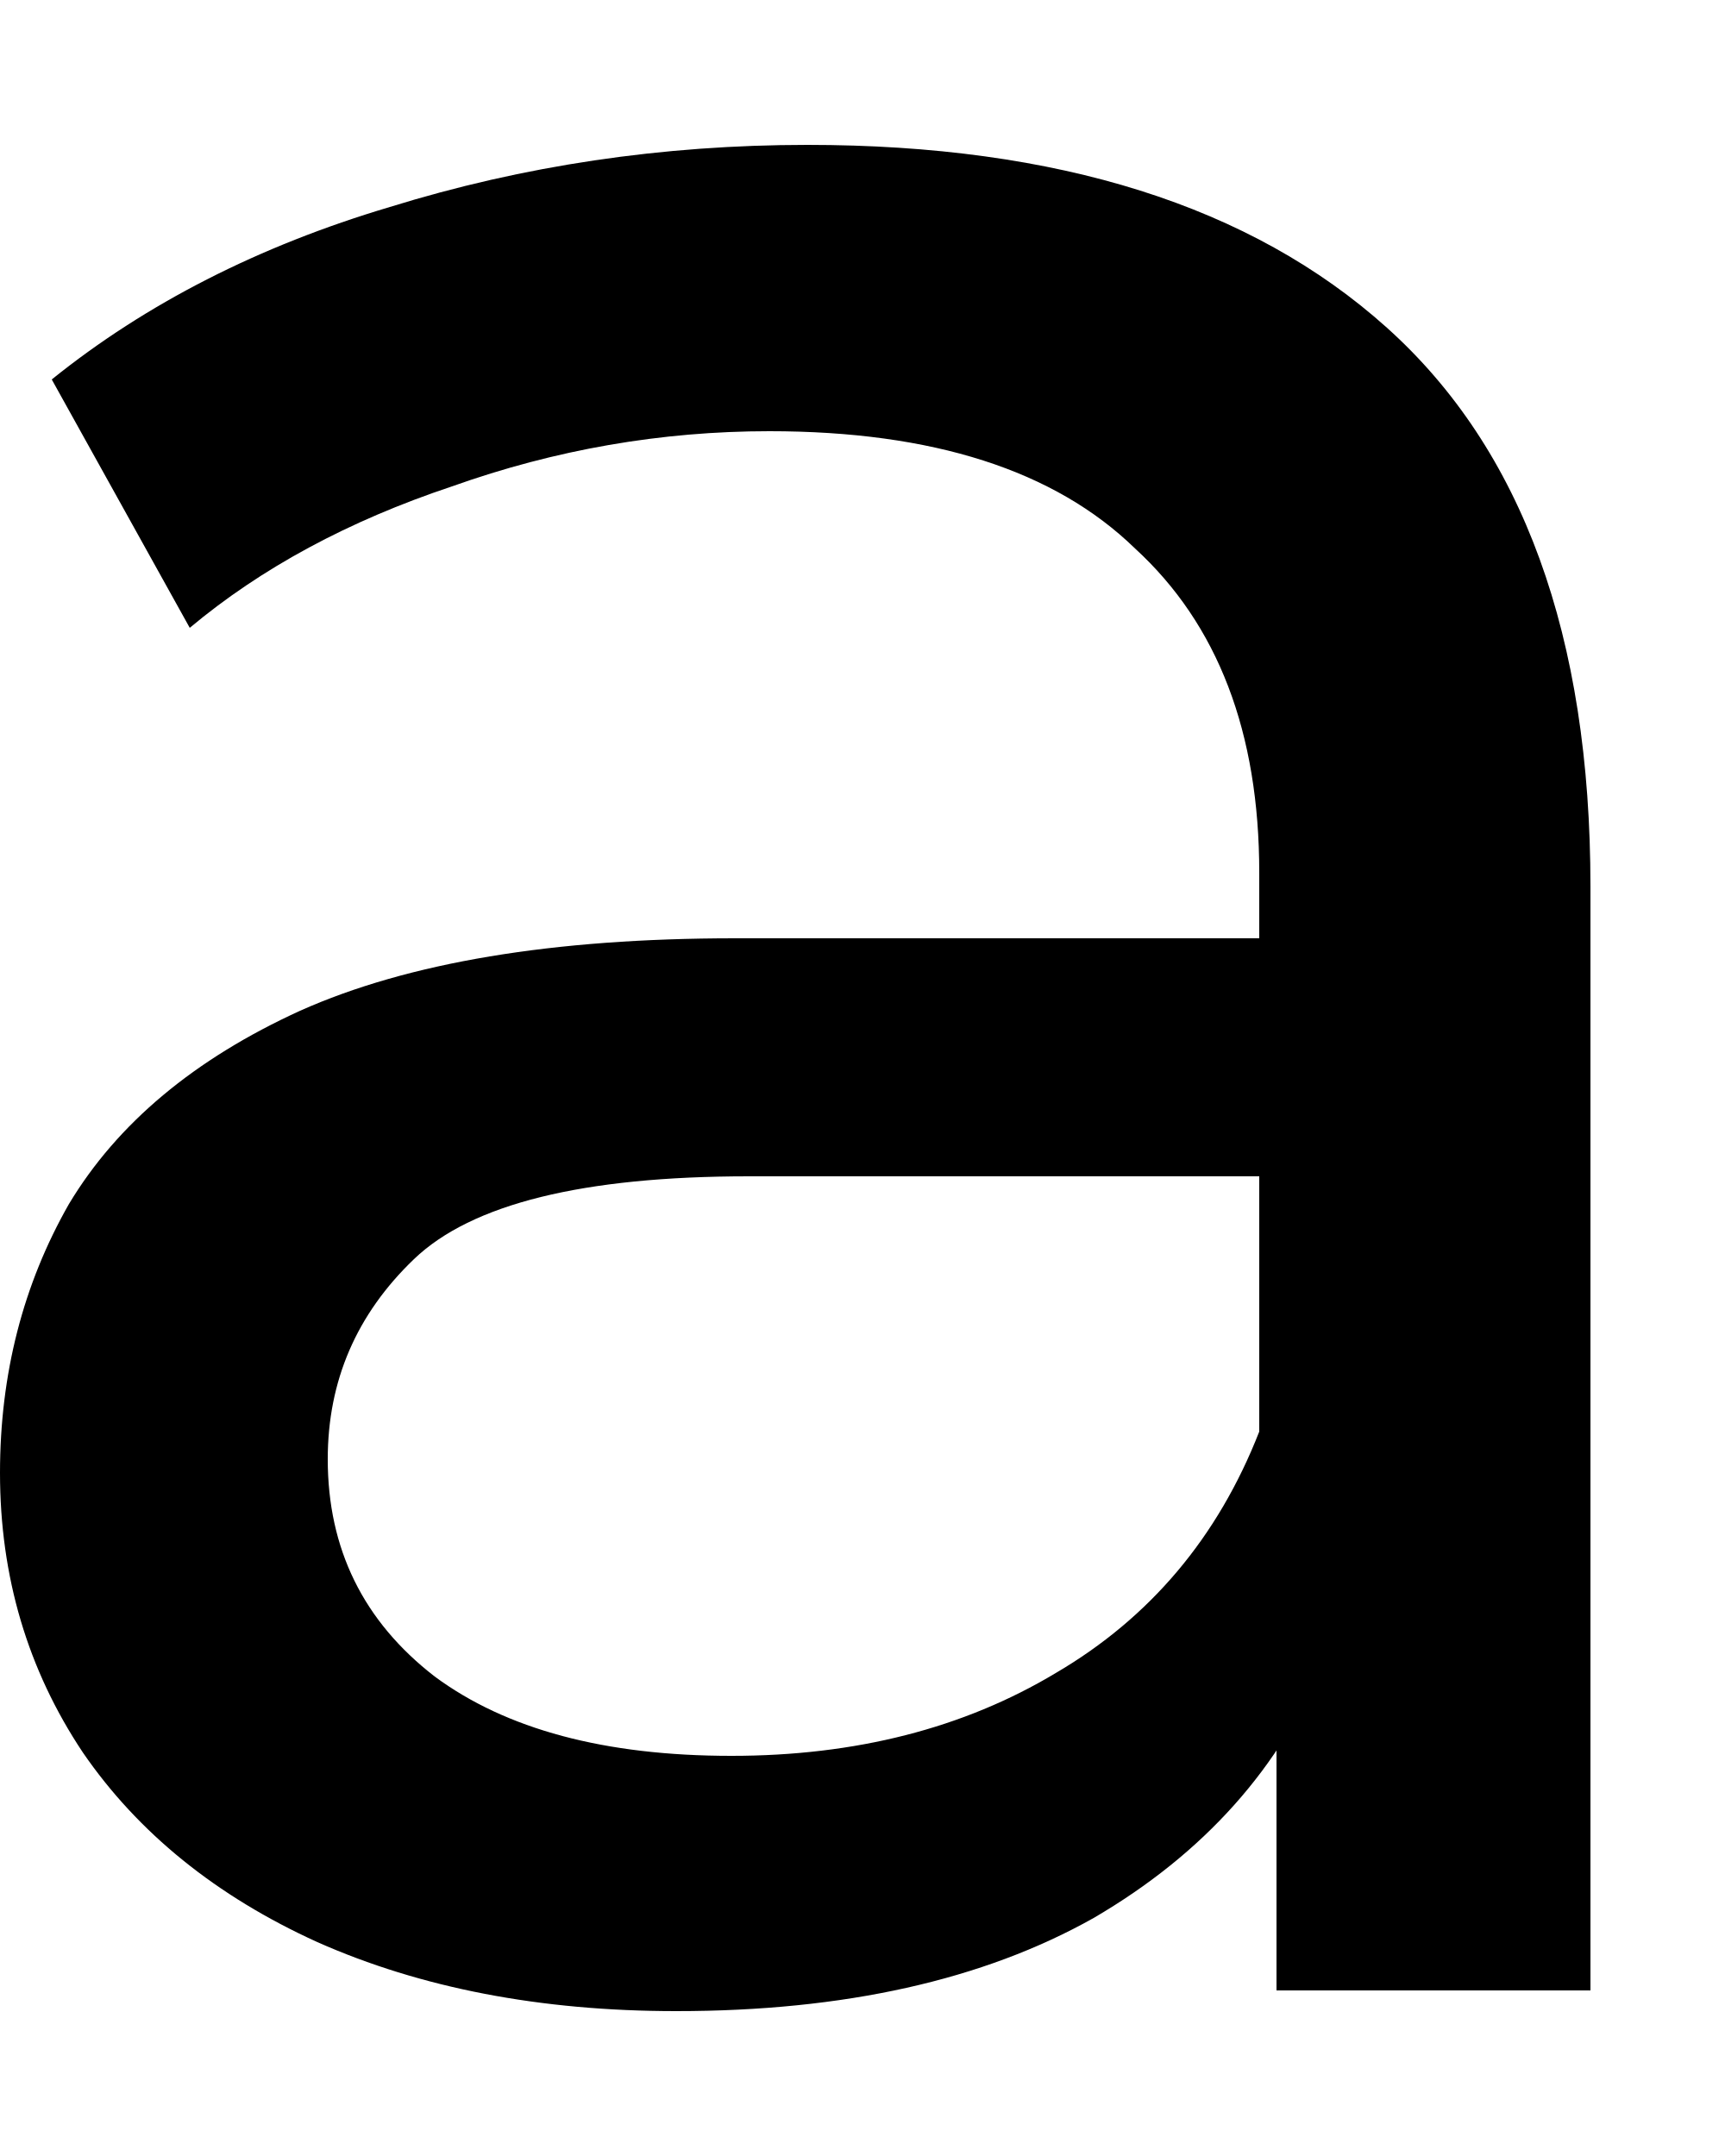
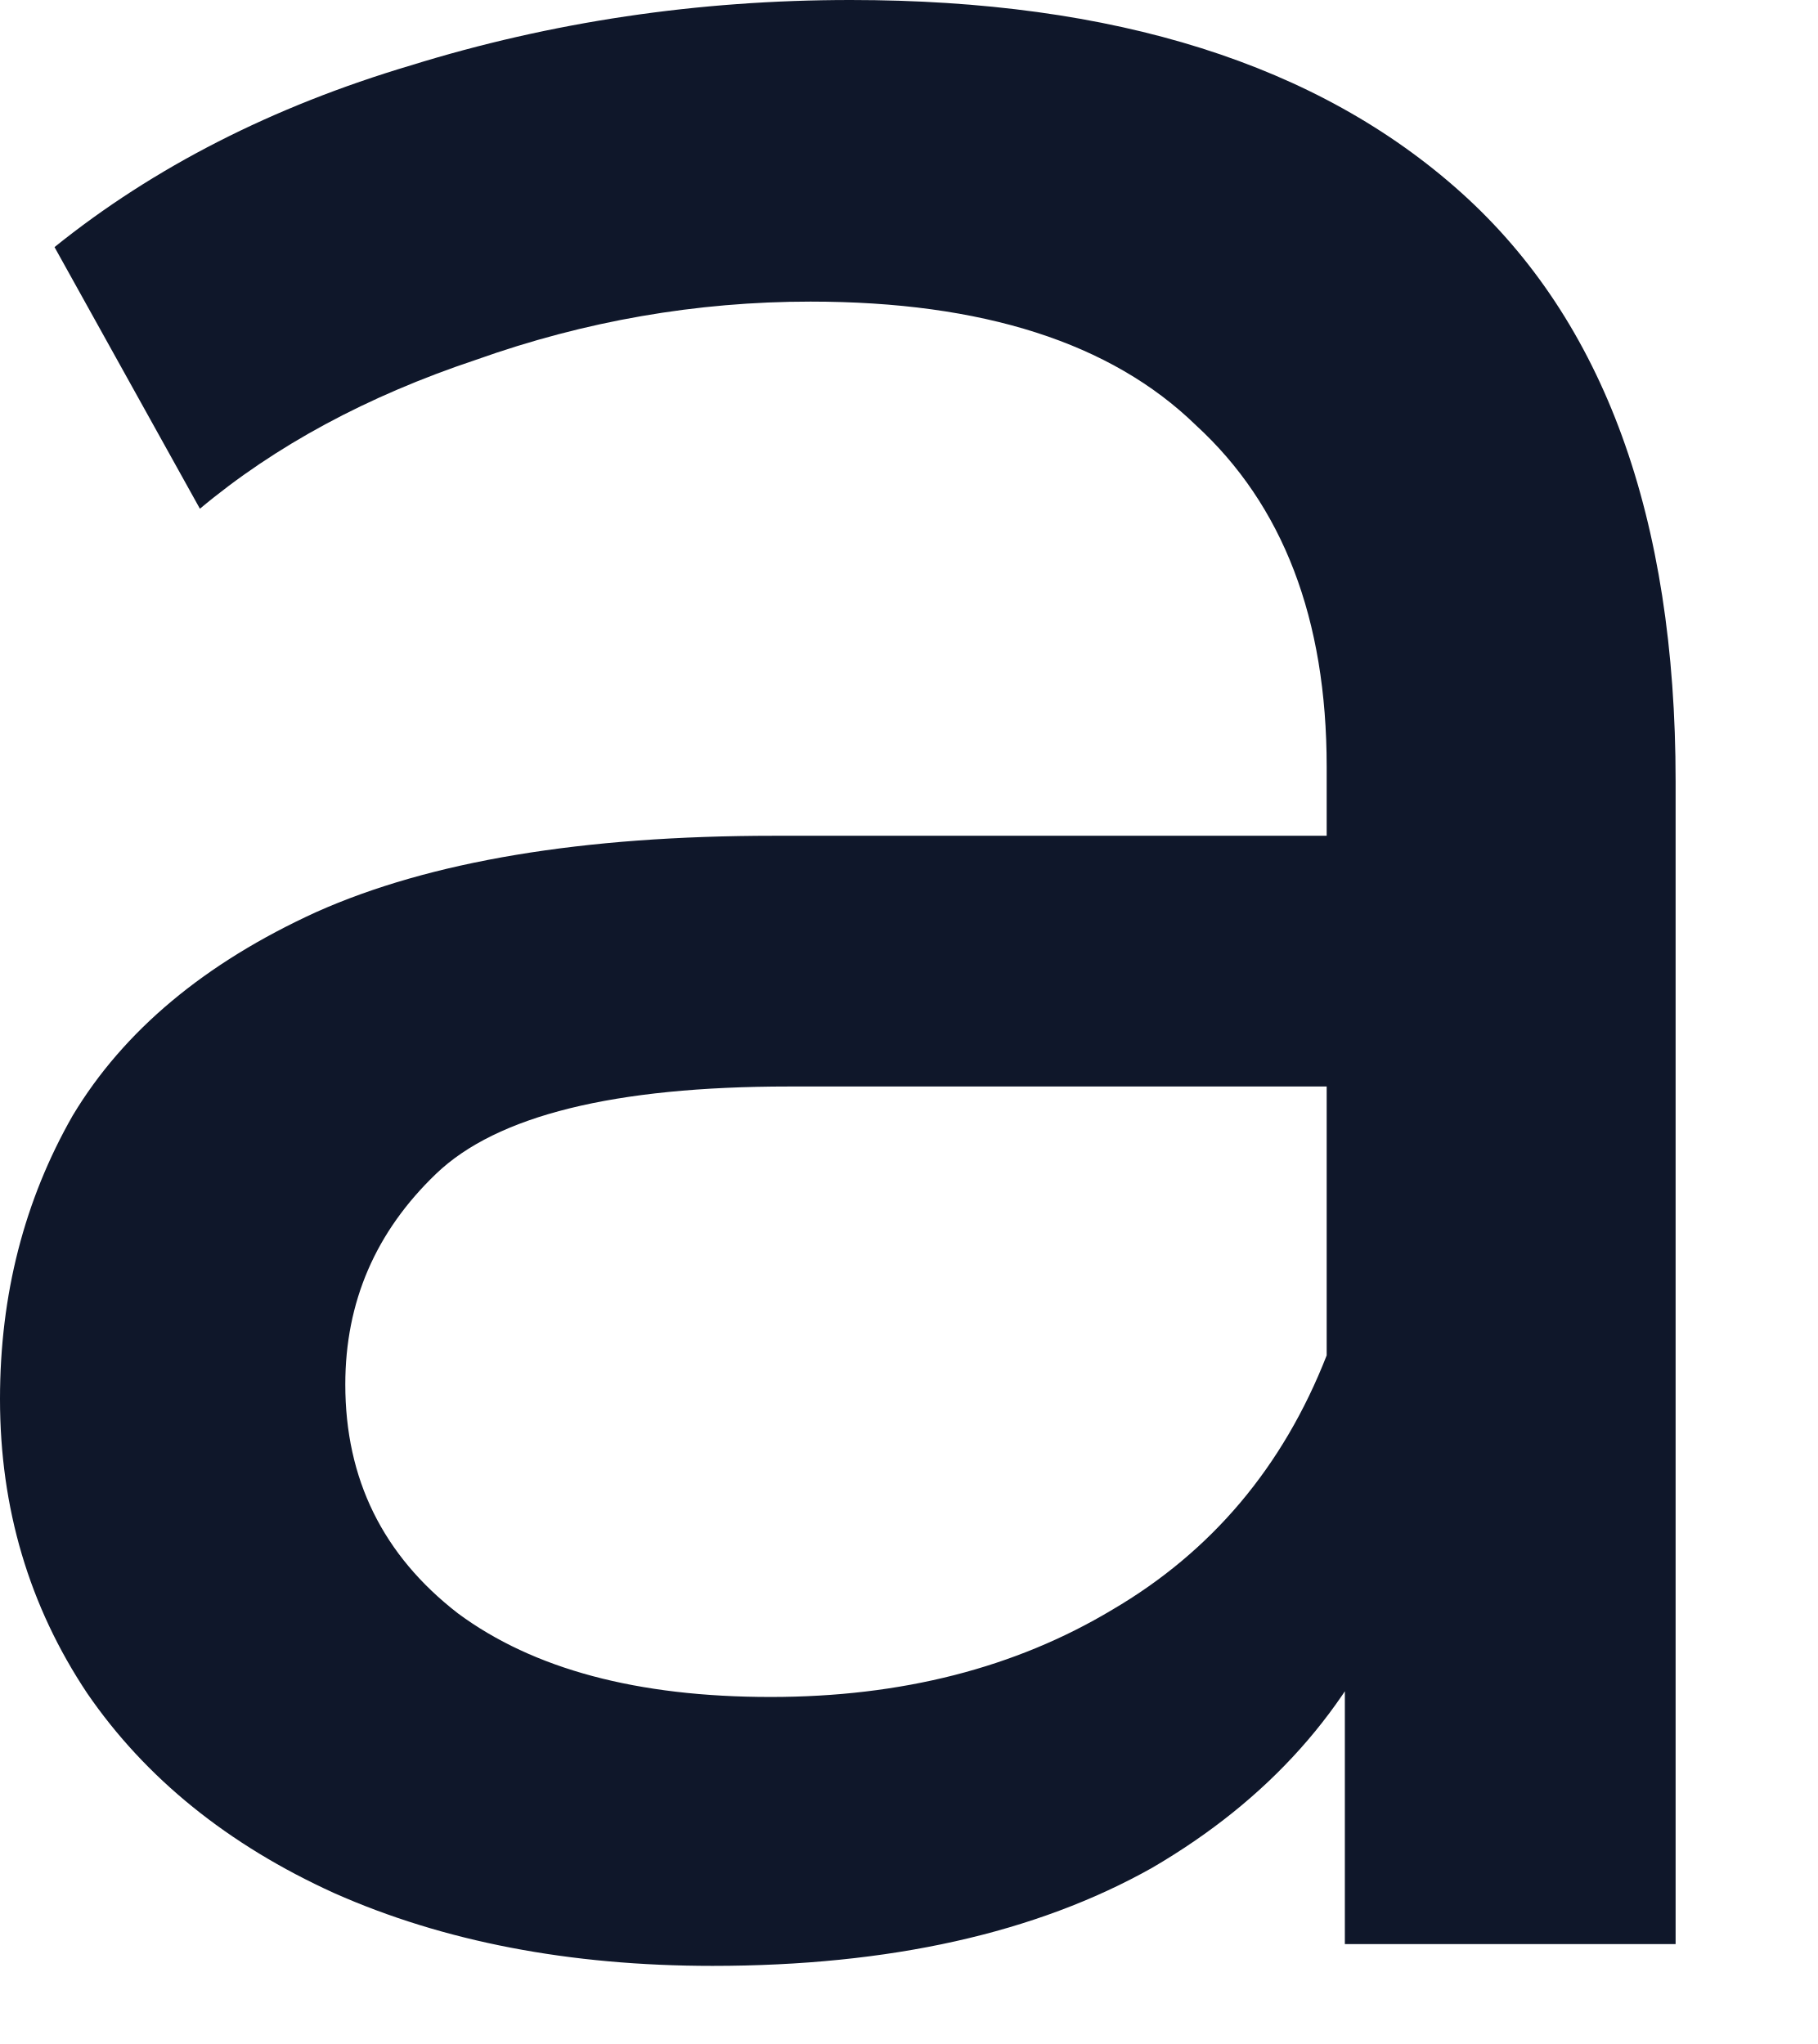
- <svg xmlns="http://www.w3.org/2000/svg" width="8" height="10" viewBox="0 0 8 10" fill="none">
-   <path d="M5.92 9.232V7.44L5.84 7.104V4.048C5.84 3.397 5.648 2.896 5.264 2.544C4.891 2.181 4.325 2 3.568 2C3.067 2 2.576 2.085 2.096 2.256C1.616 2.416 1.211 2.635 0.88 2.912L0.24 1.76C0.677 1.408 1.2 1.141 1.808 0.96C2.427 0.768 3.072 0.672 3.744 0.672C4.907 0.672 5.803 0.955 6.432 1.52C7.061 2.085 7.376 2.949 7.376 4.112V9.232H5.92ZM3.136 9.328C2.507 9.328 1.952 9.221 1.472 9.008C1.003 8.795 0.64 8.501 0.384 8.128C0.128 7.744 0 7.312 0 6.832C0 6.373 0.107 5.957 0.32 5.584C0.544 5.211 0.901 4.912 1.392 4.688C1.893 4.464 2.565 4.352 3.408 4.352H6.096V5.456H3.472C2.704 5.456 2.187 5.584 1.92 5.84C1.653 6.096 1.52 6.405 1.52 6.768C1.52 7.184 1.685 7.52 2.016 7.776C2.347 8.021 2.805 8.144 3.392 8.144C3.968 8.144 4.469 8.016 4.896 7.76C5.333 7.504 5.648 7.131 5.84 6.64L6.144 7.696C5.941 8.197 5.584 8.597 5.072 8.896C4.56 9.184 3.915 9.328 3.136 9.328Z" fill="currentColor" />
+ <svg xmlns="http://www.w3.org/2000/svg" width="8" height="9" viewBox="0 0 8 9" fill="none">
+   <path d="M5.92 8.56V6.768L5.84 6.432V3.376C5.84 2.725 5.648 2.224 5.264 1.872C4.891 1.509 4.325 1.328 3.568 1.328C3.067 1.328 2.576 1.413 2.096 1.584C1.616 1.744 1.211 1.963 0.88 2.24L0.24 1.088C0.677 0.736 1.2 0.469 1.808 0.288C2.427 0.096 3.072 0 3.744 0C4.907 0 5.803 0.283 6.432 0.848C7.061 1.413 7.376 2.277 7.376 3.44V8.56H5.92ZM3.136 8.656C2.507 8.656 1.952 8.549 1.472 8.336C1.003 8.123 0.64 7.829 0.384 7.456C0.128 7.072 0 6.64 0 6.16C0 5.701 0.107 5.285 0.32 4.912C0.544 4.539 0.901 4.24 1.392 4.016C1.893 3.792 2.565 3.68 3.408 3.68H6.096V4.784H3.472C2.704 4.784 2.187 4.912 1.92 5.168C1.653 5.424 1.52 5.733 1.52 6.096C1.52 6.512 1.685 6.848 2.016 7.104C2.347 7.349 2.805 7.472 3.392 7.472C3.968 7.472 4.469 7.344 4.896 7.088C5.333 6.832 5.648 6.459 5.84 5.968L6.144 7.024C5.941 7.525 5.584 7.925 5.072 8.224C4.56 8.512 3.915 8.656 3.136 8.656Z" fill="#0F172A" />
</svg>
